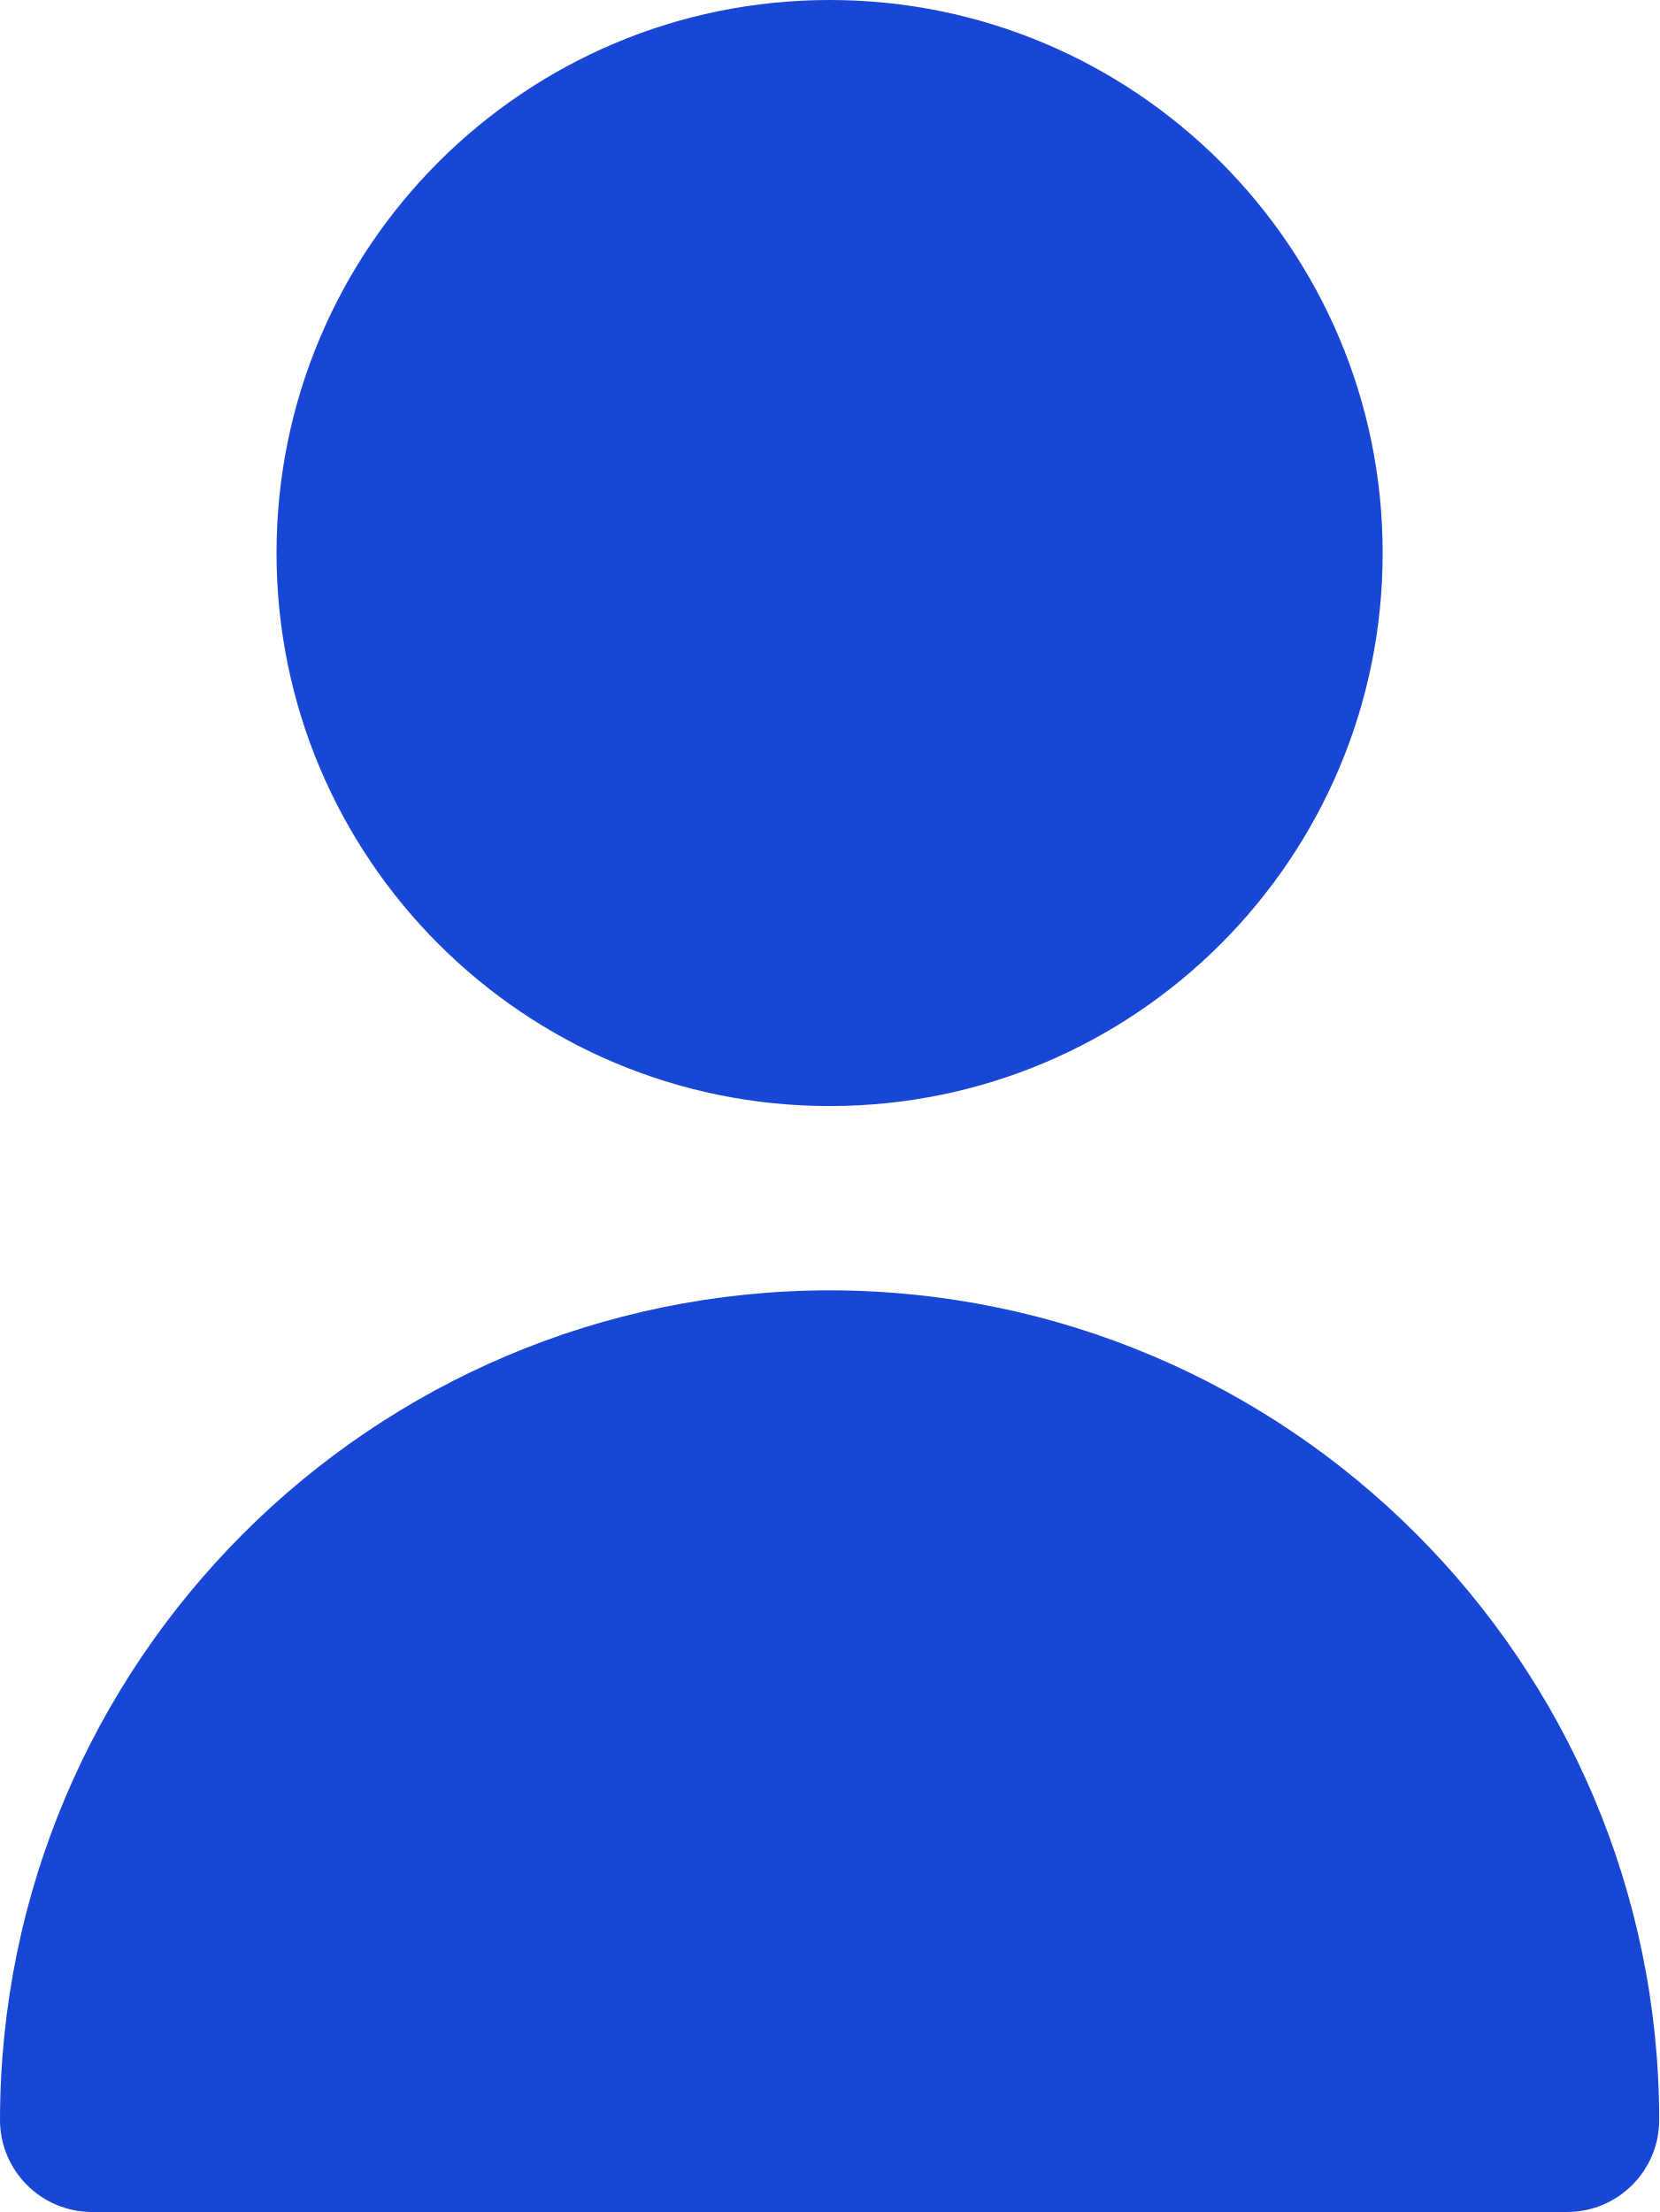
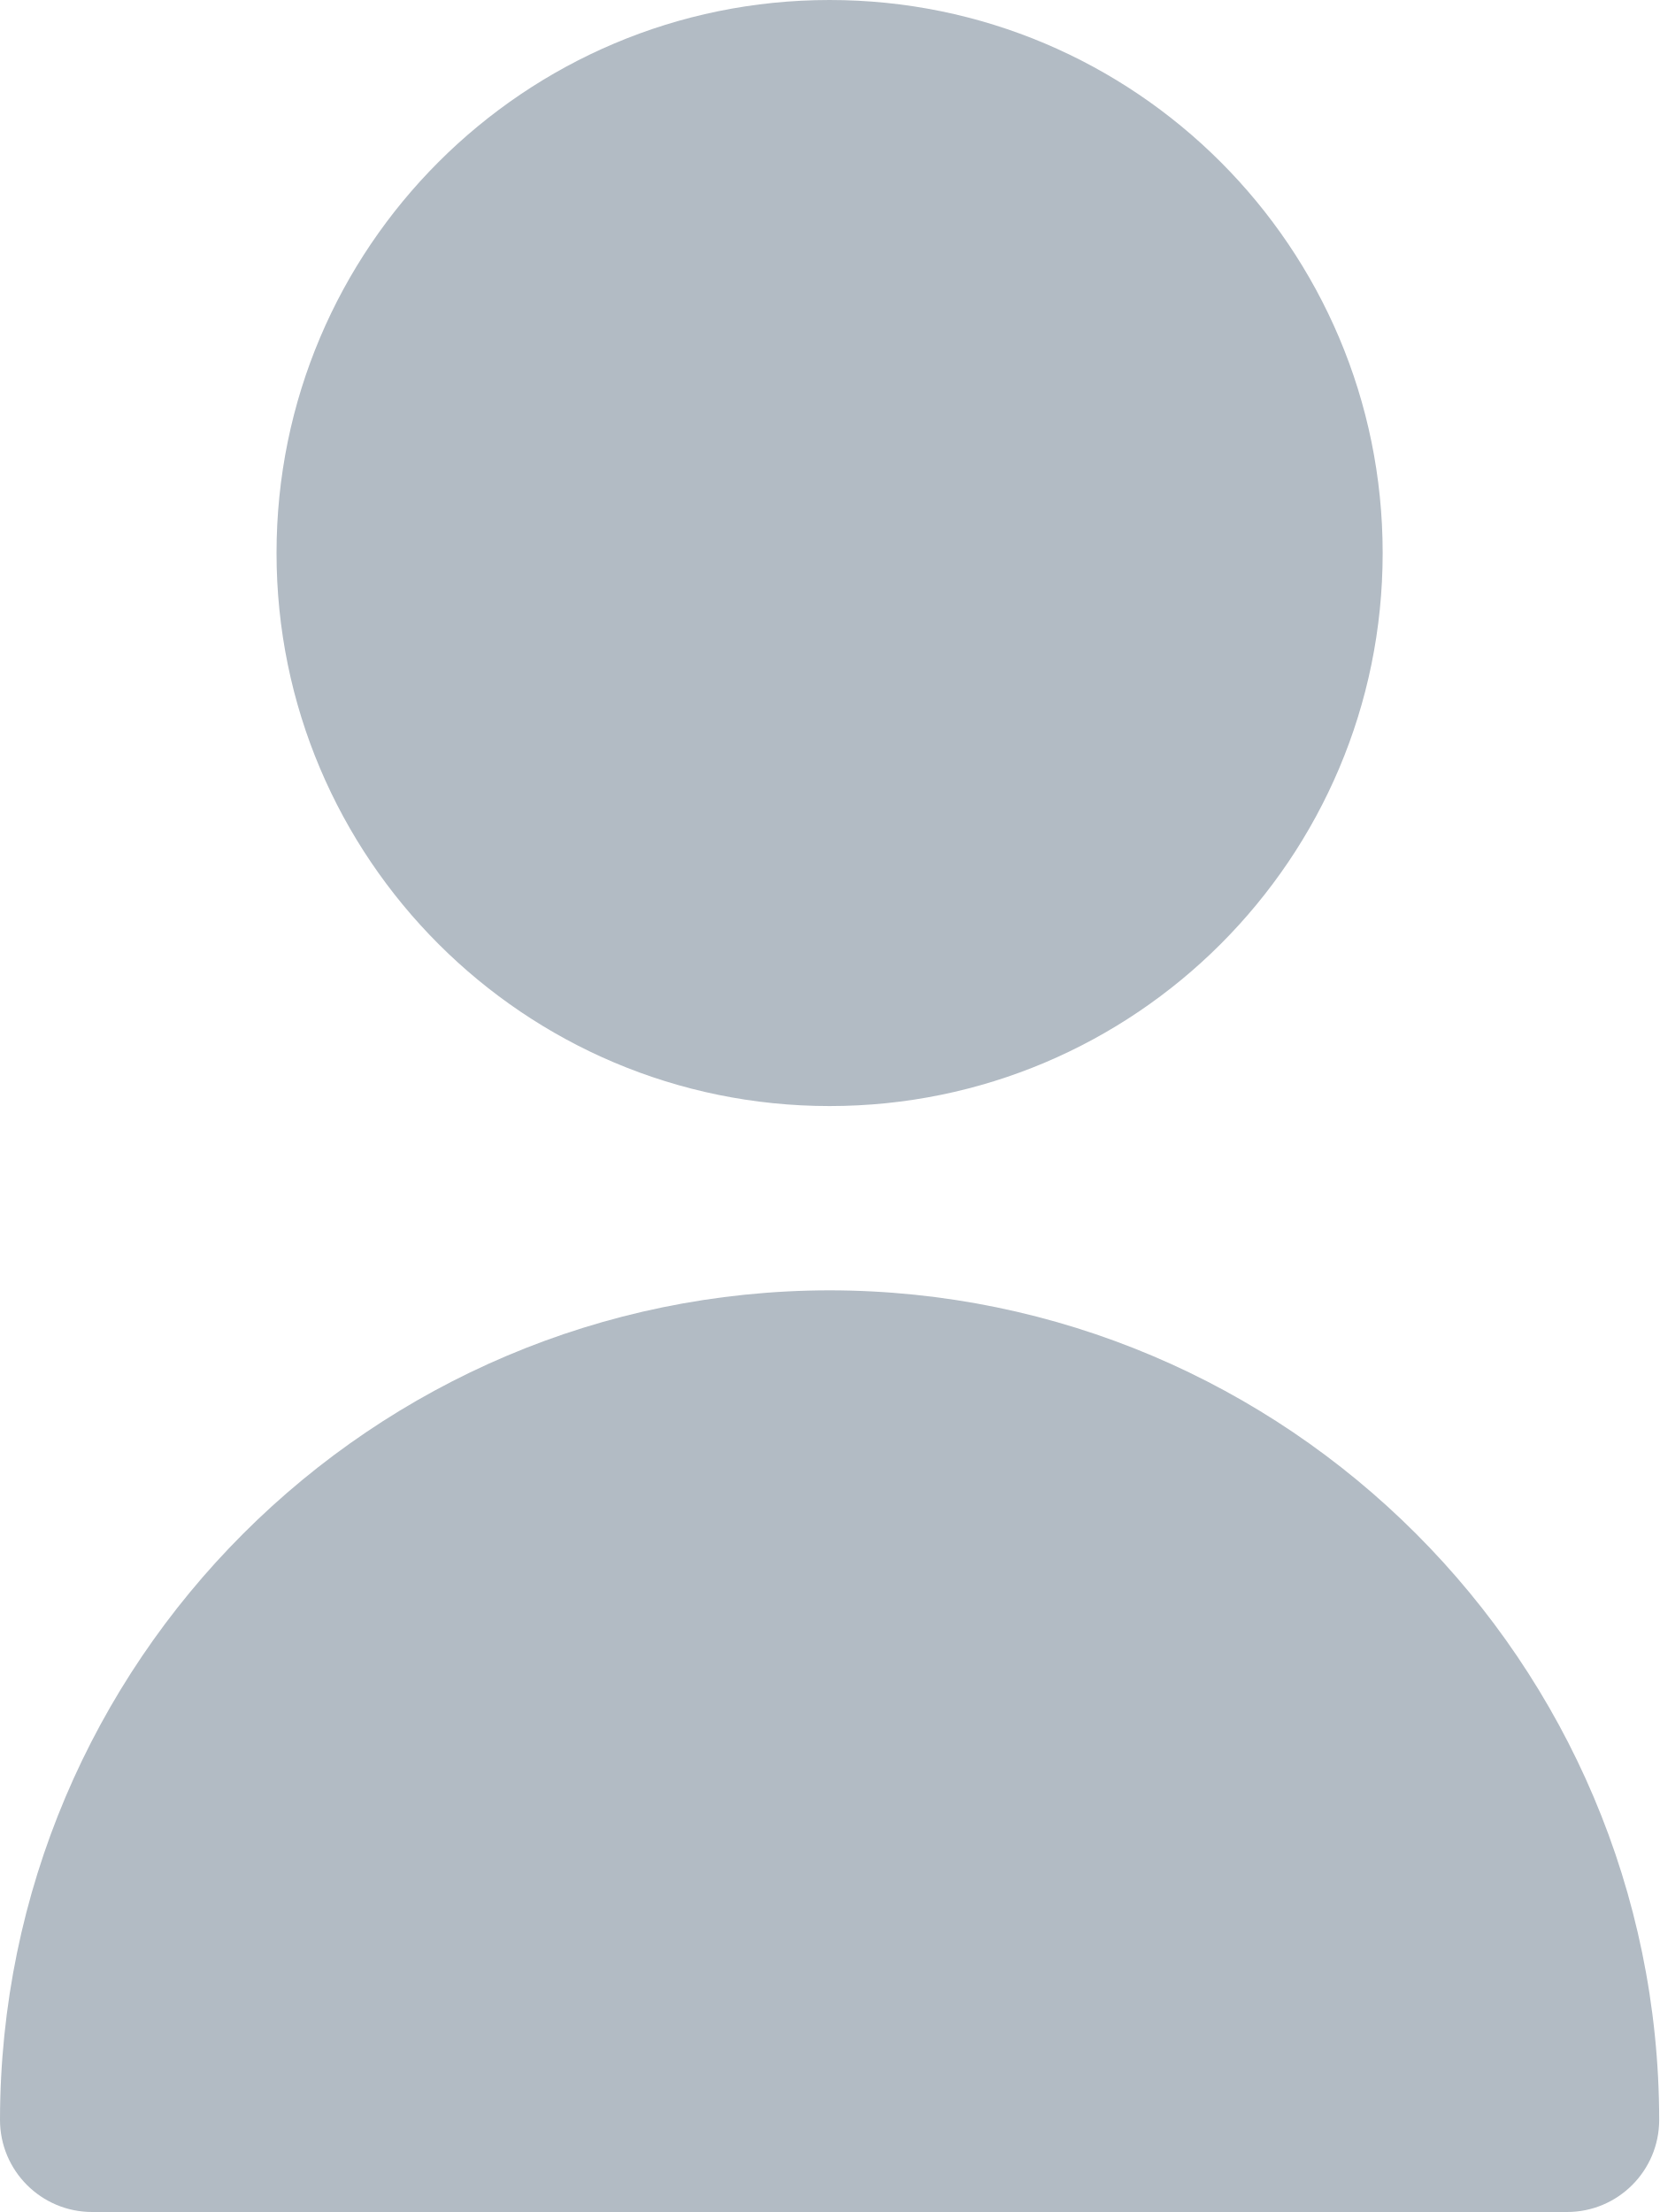
<svg xmlns="http://www.w3.org/2000/svg" preserveAspectRatio="none" overflow="visible" style="display: block;" width="15" height="19.999" viewBox="0 0 15 19.999" fill="none">
  <g id="Group">
-     <path id="Vector" d="M7.5 10C10.261 10 12.5 7.761 12.5 5C12.5 2.239 10.261 0 7.5 0C4.739 0 2.5 2.239 2.5 5C2.5 7.761 4.739 10 7.5 10Z" fill="#1846D5" />
-     <path id="Vector_2" d="M7.5 11.666C3.36 11.671 0.005 15.026 0 19.166C0 19.626 0.373 19.999 0.833 19.999H14.167C14.627 19.999 15 19.626 15 19.166C14.995 15.026 11.64 11.671 7.5 11.666Z" fill="#1846D5" />
+     <path id="Vector" d="M7.5 10C10.261 10 12.5 7.761 12.5 5C12.5 2.239 10.261 0 7.5 0C4.739 0 2.5 2.239 2.5 5C2.5 7.761 4.739 10 7.5 10Z" fill="#B2BBC4" />
+     <path id="Vector_2" d="M7.5 11.666C3.36 11.671 0.005 15.026 0 19.166C0 19.626 0.373 19.999 0.833 19.999H14.167C14.627 19.999 15 19.626 15 19.166C14.995 15.026 11.64 11.671 7.5 11.666Z" fill="#B2BBC4" />
  </g>
</svg>
